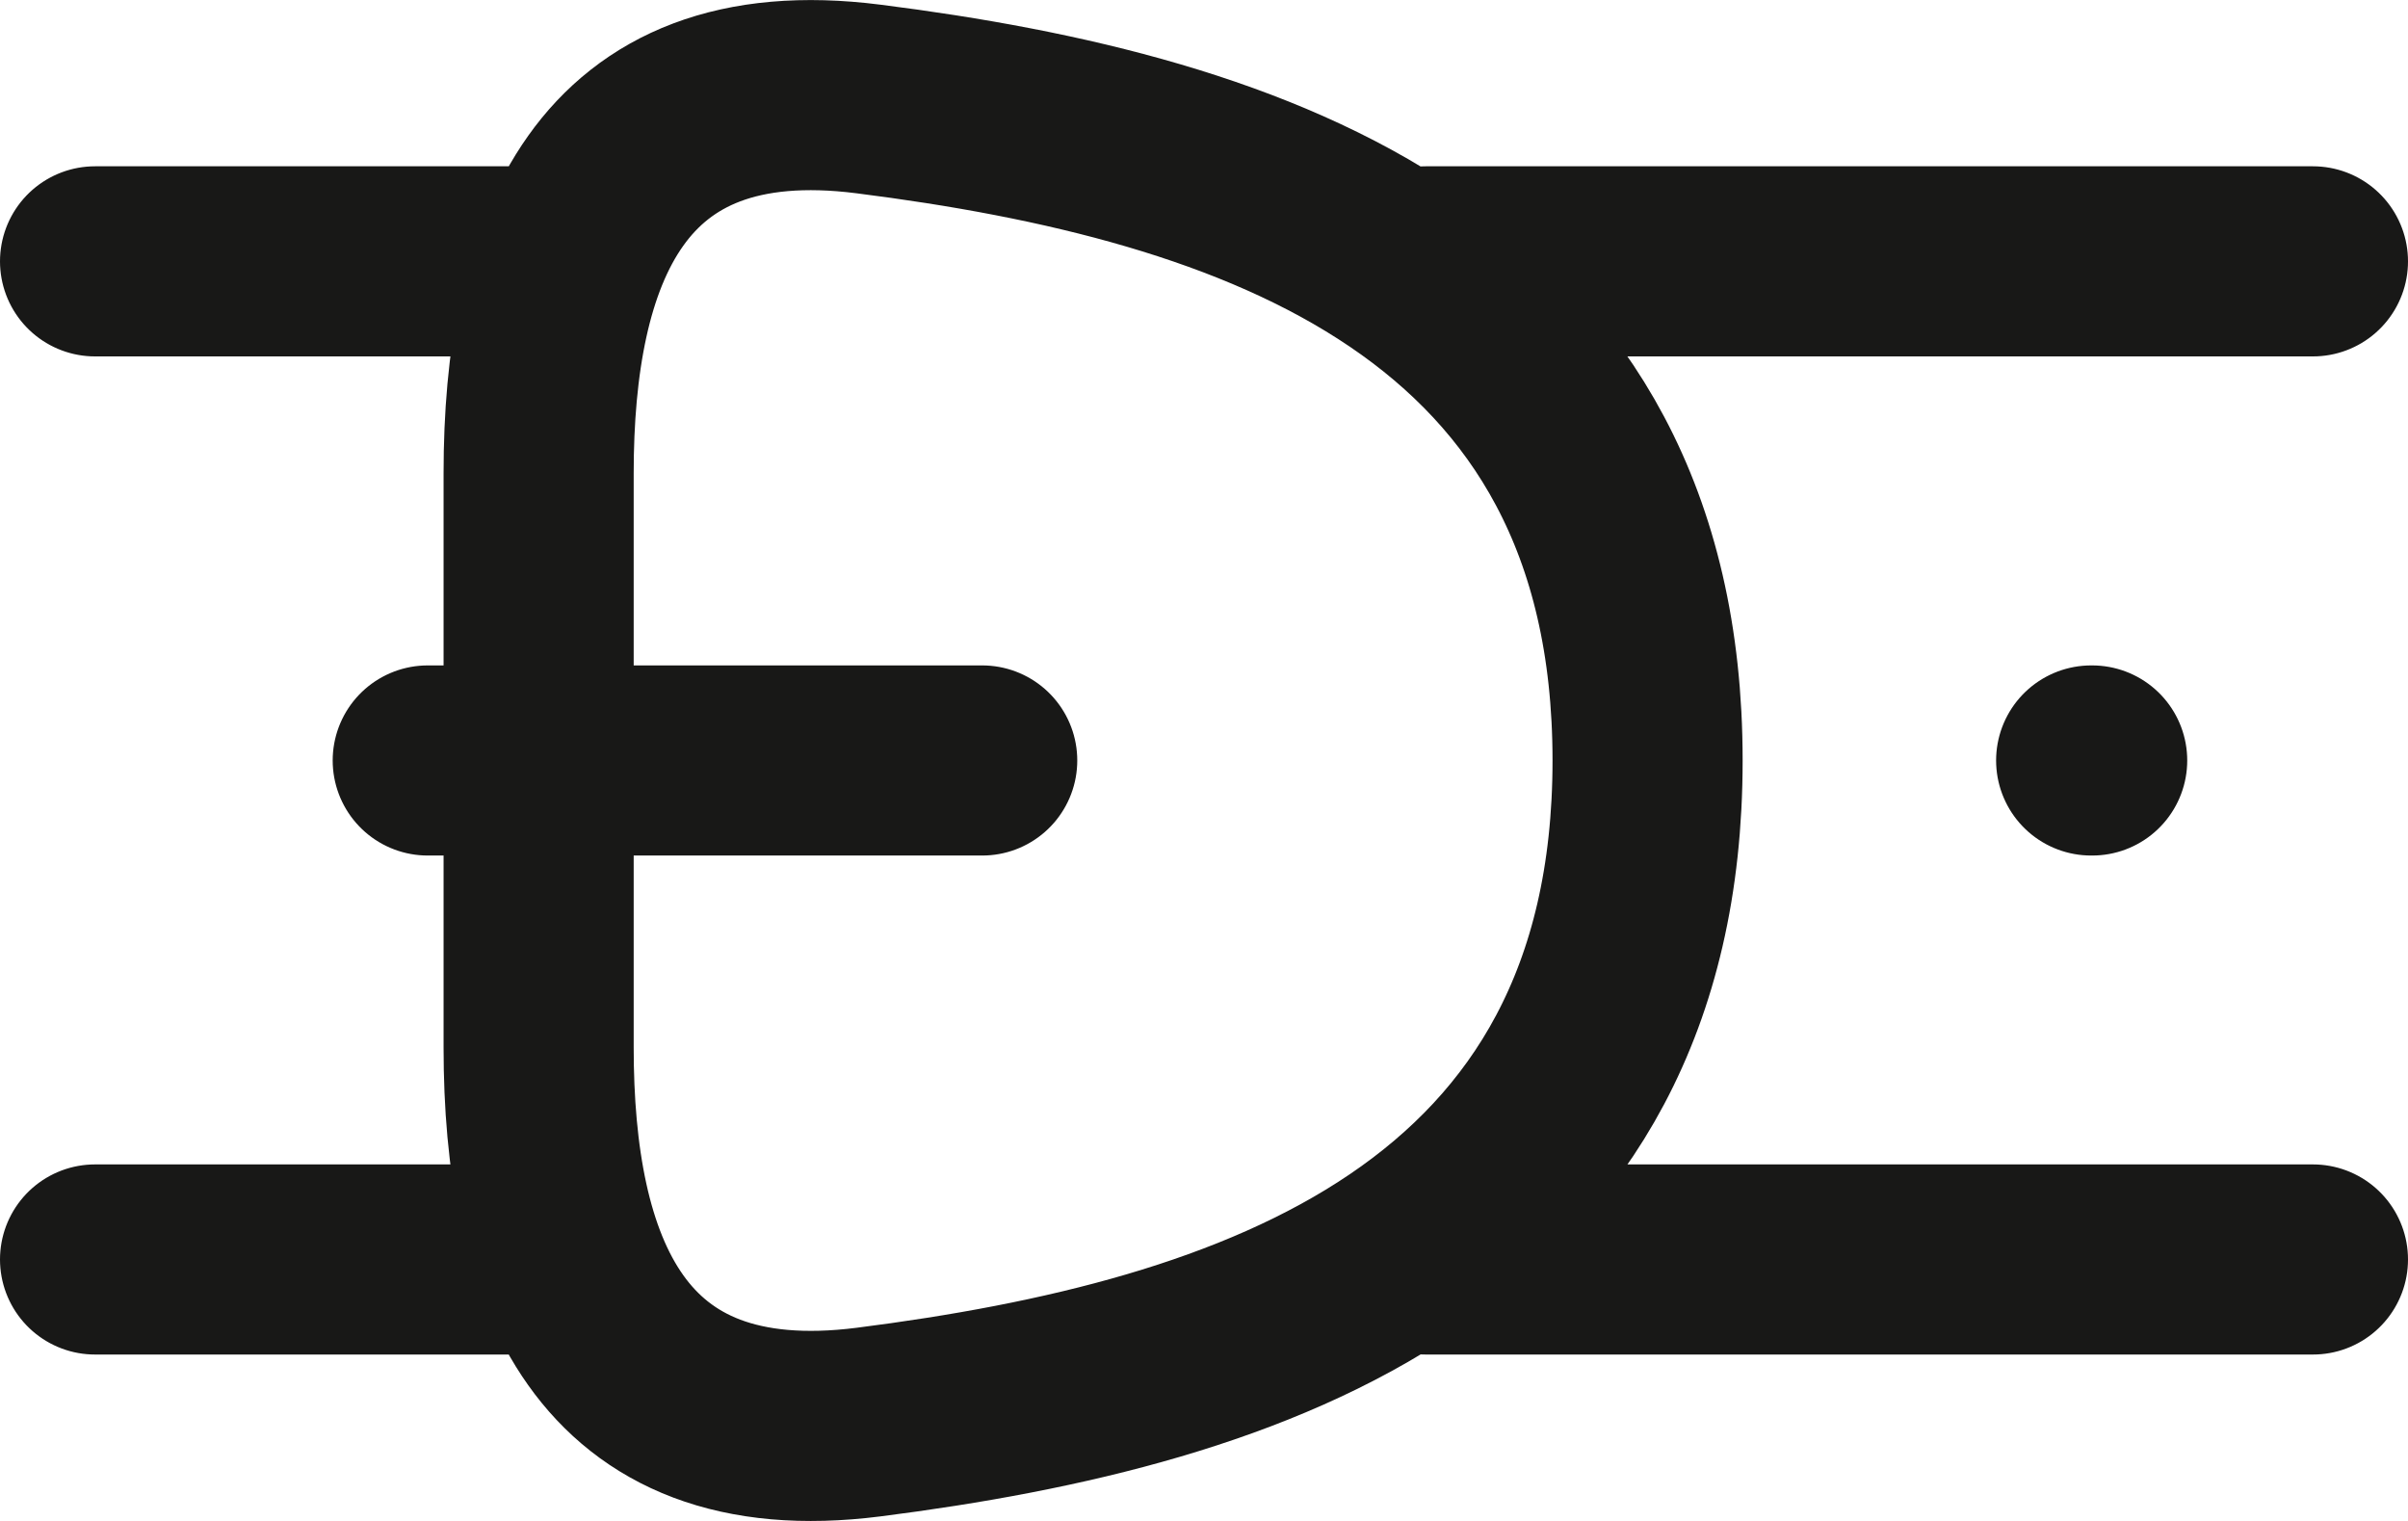
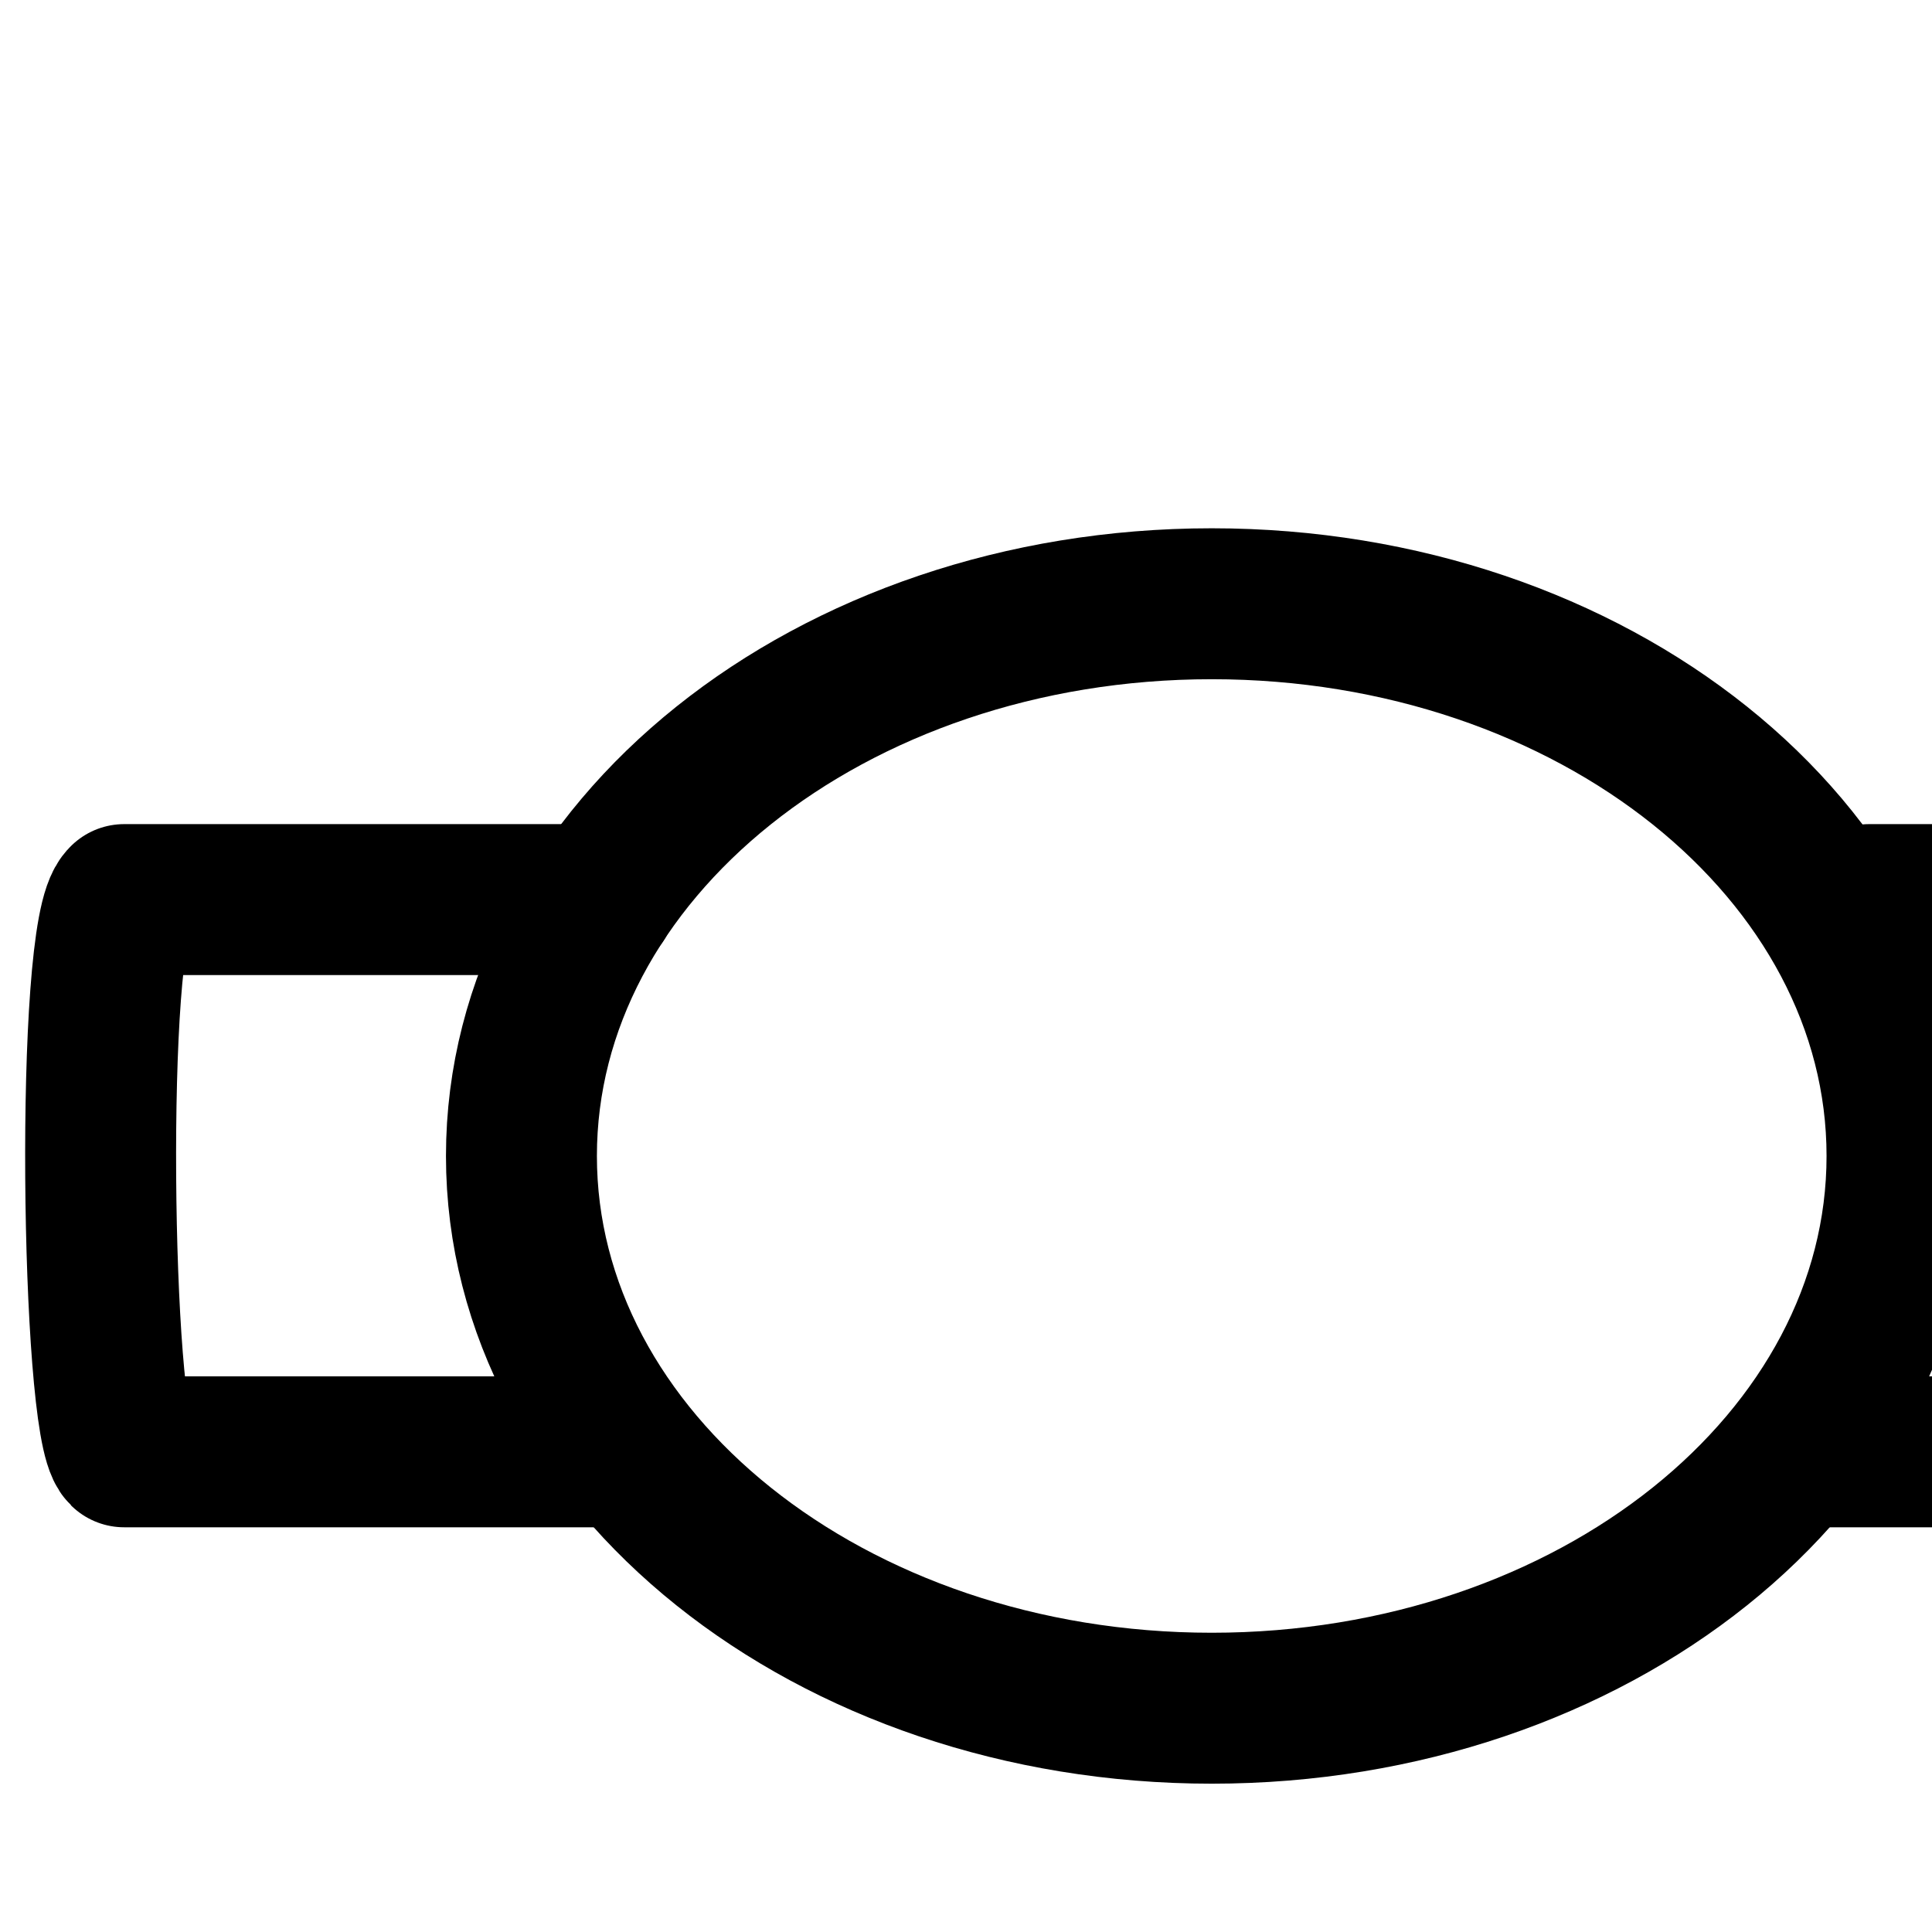
- <svg xmlns="http://www.w3.org/2000/svg" width="19" height="12" viewBox="0 0 19 12" fill="none">
-   <path d="M0.75 2.062H4.25M0.75 9.937H4.25M11.25 2.062H18.25M11.25 9.937H18.25M3.375 6H7.75M16.5 6H16.508M6.853 11.22C9.904 10.832 13 9.79 13 6C13 2.21 9.904 1.167 6.853 0.781C4.793 0.518 4.25 1.992 4.25 3.735V8.264C4.25 10.008 4.793 11.482 6.853 11.22Z" stroke="#181817" stroke-width="1.5" stroke-linecap="round" stroke-linejoin="round" />
+ <svg xmlns="http://www.w3.org/2000/svg" width="24" height="24" viewBox="0 0 24 24" fill="none" stroke="currentColor" stroke-width="2" stroke-linecap="round" stroke-linejoin="round" class="feather feather-rankings mt-0 mr-4 mr-lg-0" style="transform: scale(1.25);">
+   <g stroke="none" stroke-width="1" fill="none" fill-rule="evenodd">
+     <g id="belt" transform="translate(1, 6)" stroke="currentColor" stroke-linecap="round" stroke-linejoin="round" stroke-width="1.5">
+       <ellipse cx="11.042" cy="5.488" rx="6.86" ry="5.488" />
+       <path d="M4.966,2.94 C1.811,2.94 0.234,2.94 0.234,2.94 C-0.111,3.248 -0.043,8.153 0.234,8.428 C0.234,8.428 1.811,8.428 4.966,8.428" id="Path-3" />
+       <path d="M21.976,2.94 C18.804,2.94 17.217,2.94 17.217,2.94 C16.912,3.248 16.972,8.153 17.217,8.428 C17.217,8.428 18.615,8.428 21.411,8.428" id="Path-3-Copy" transform="translate(19.49323, 5.684) rotate(-180) translate(-19.49323, -5.684) " />
+     </g>
+     <rect id="Rectangle" x="0" y="0" width="24" height="24" />
+   </g>
</svg>
